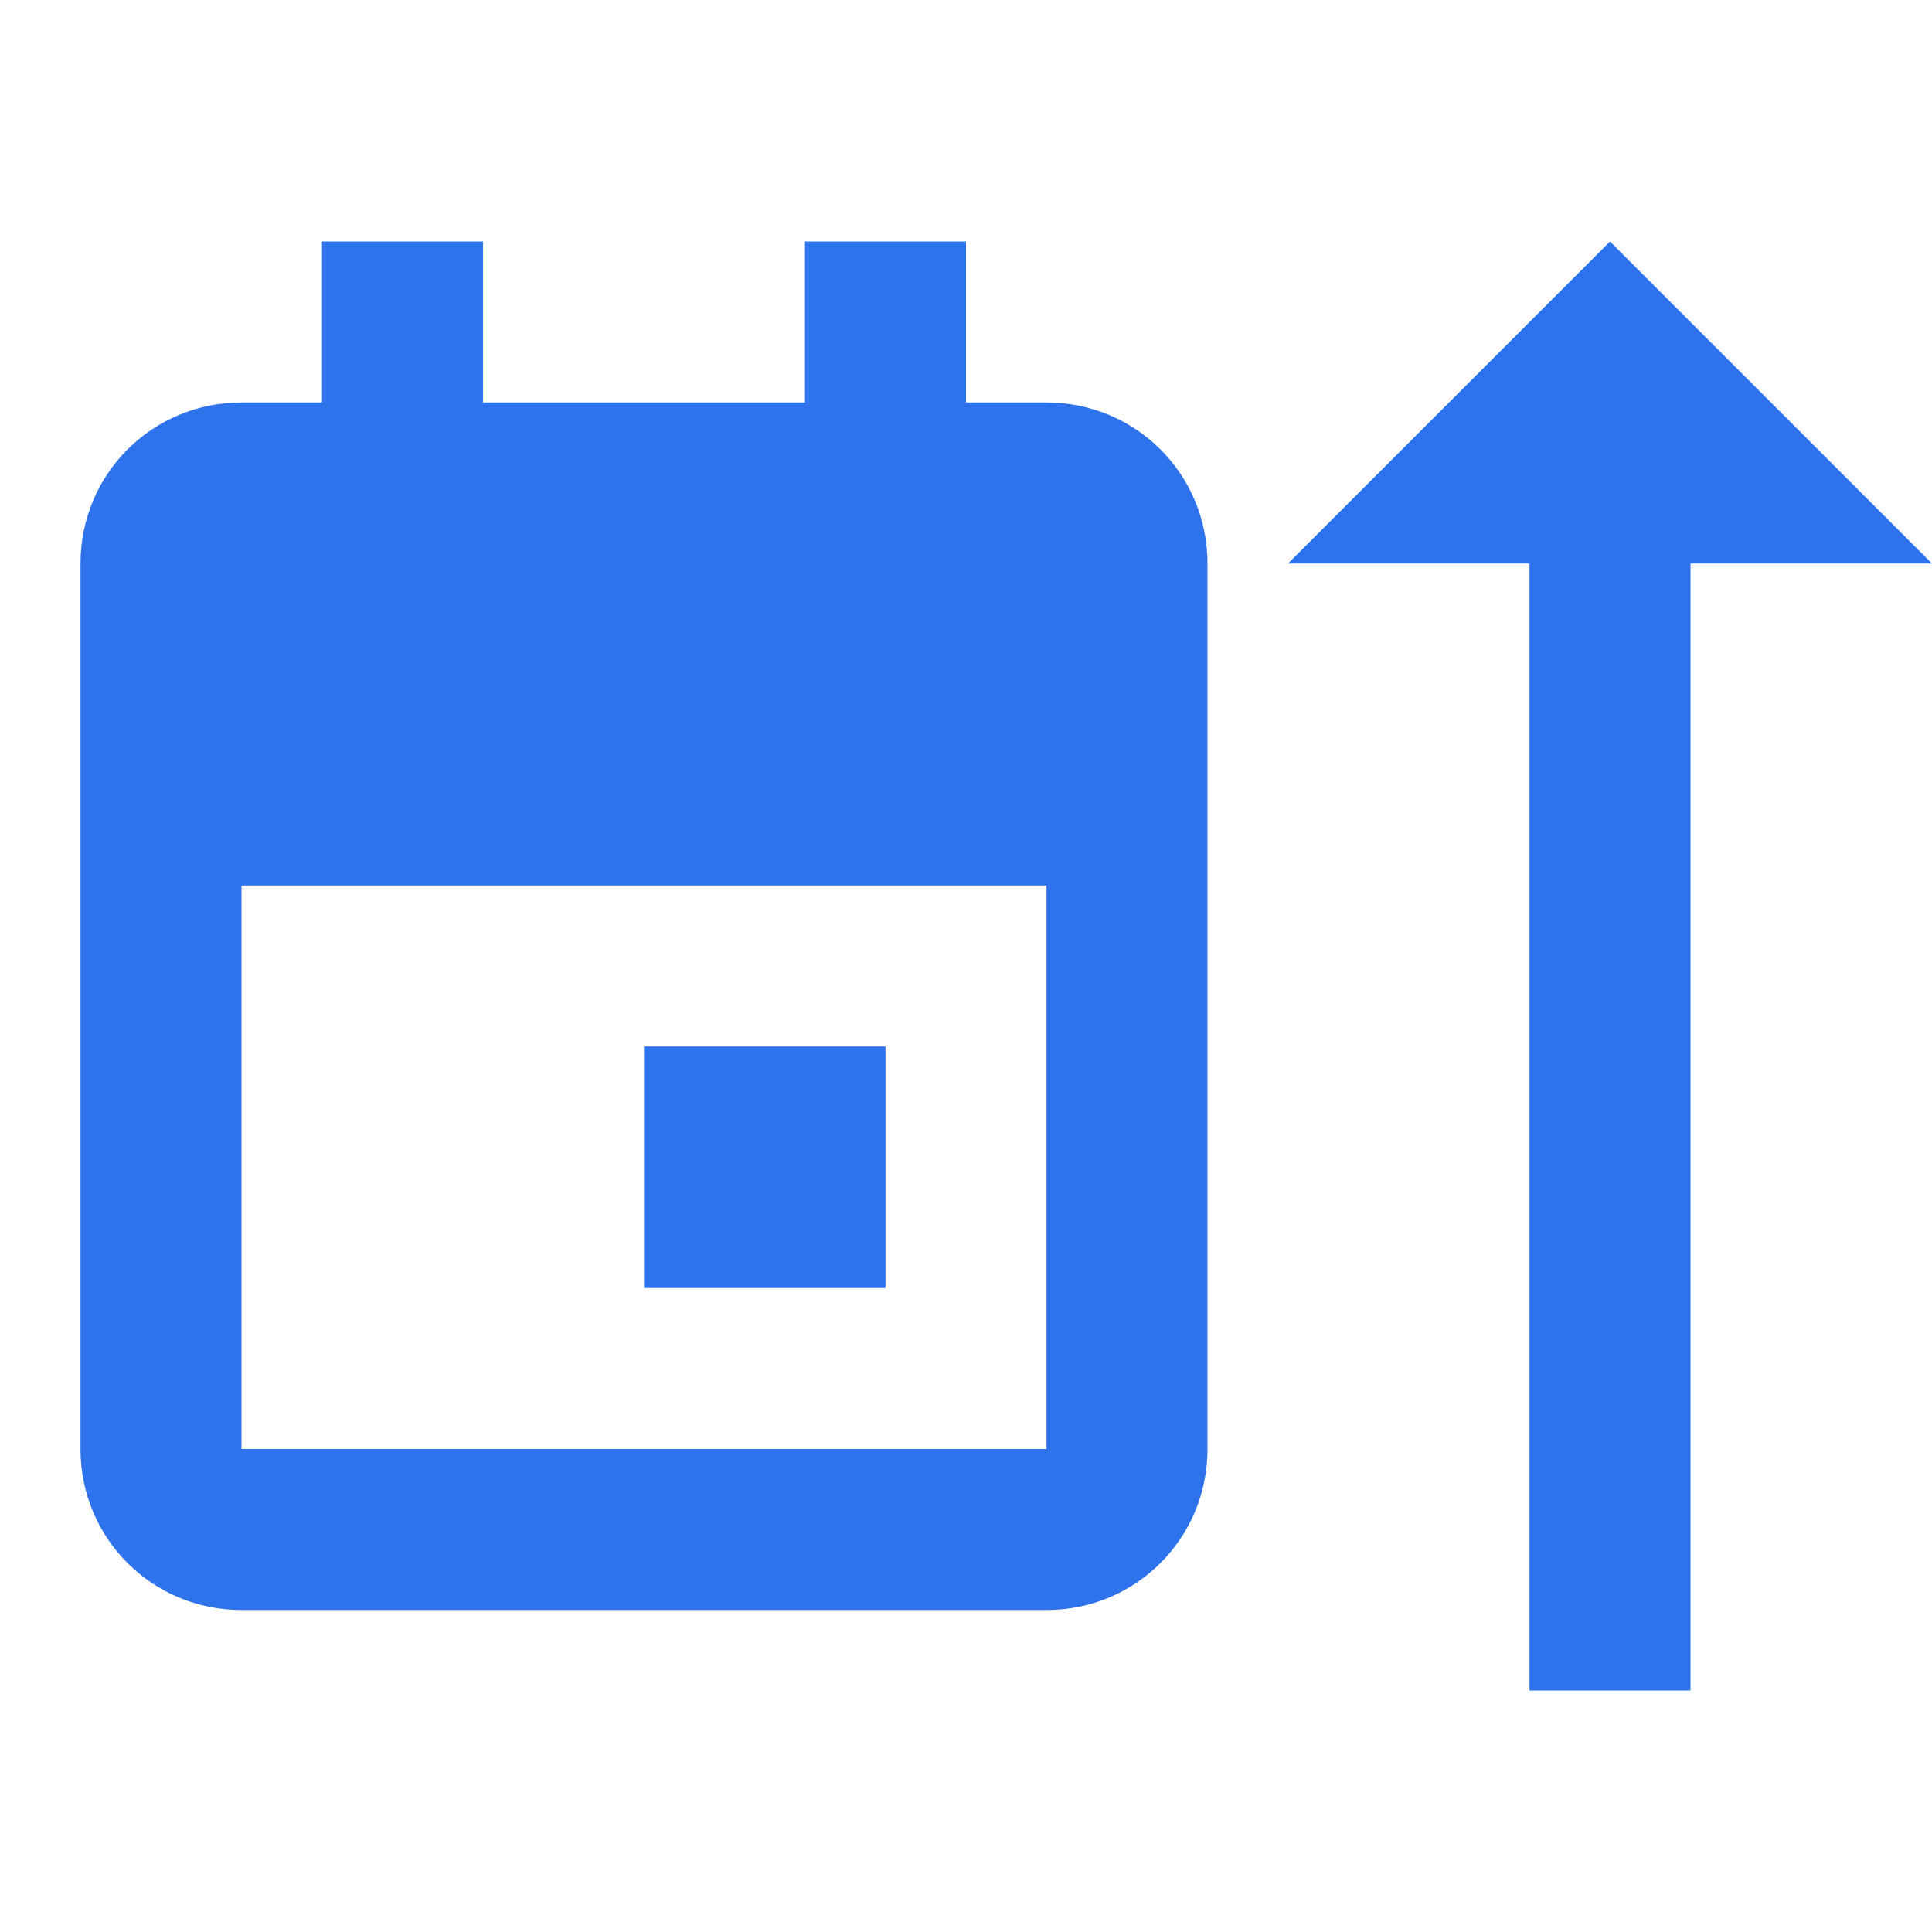
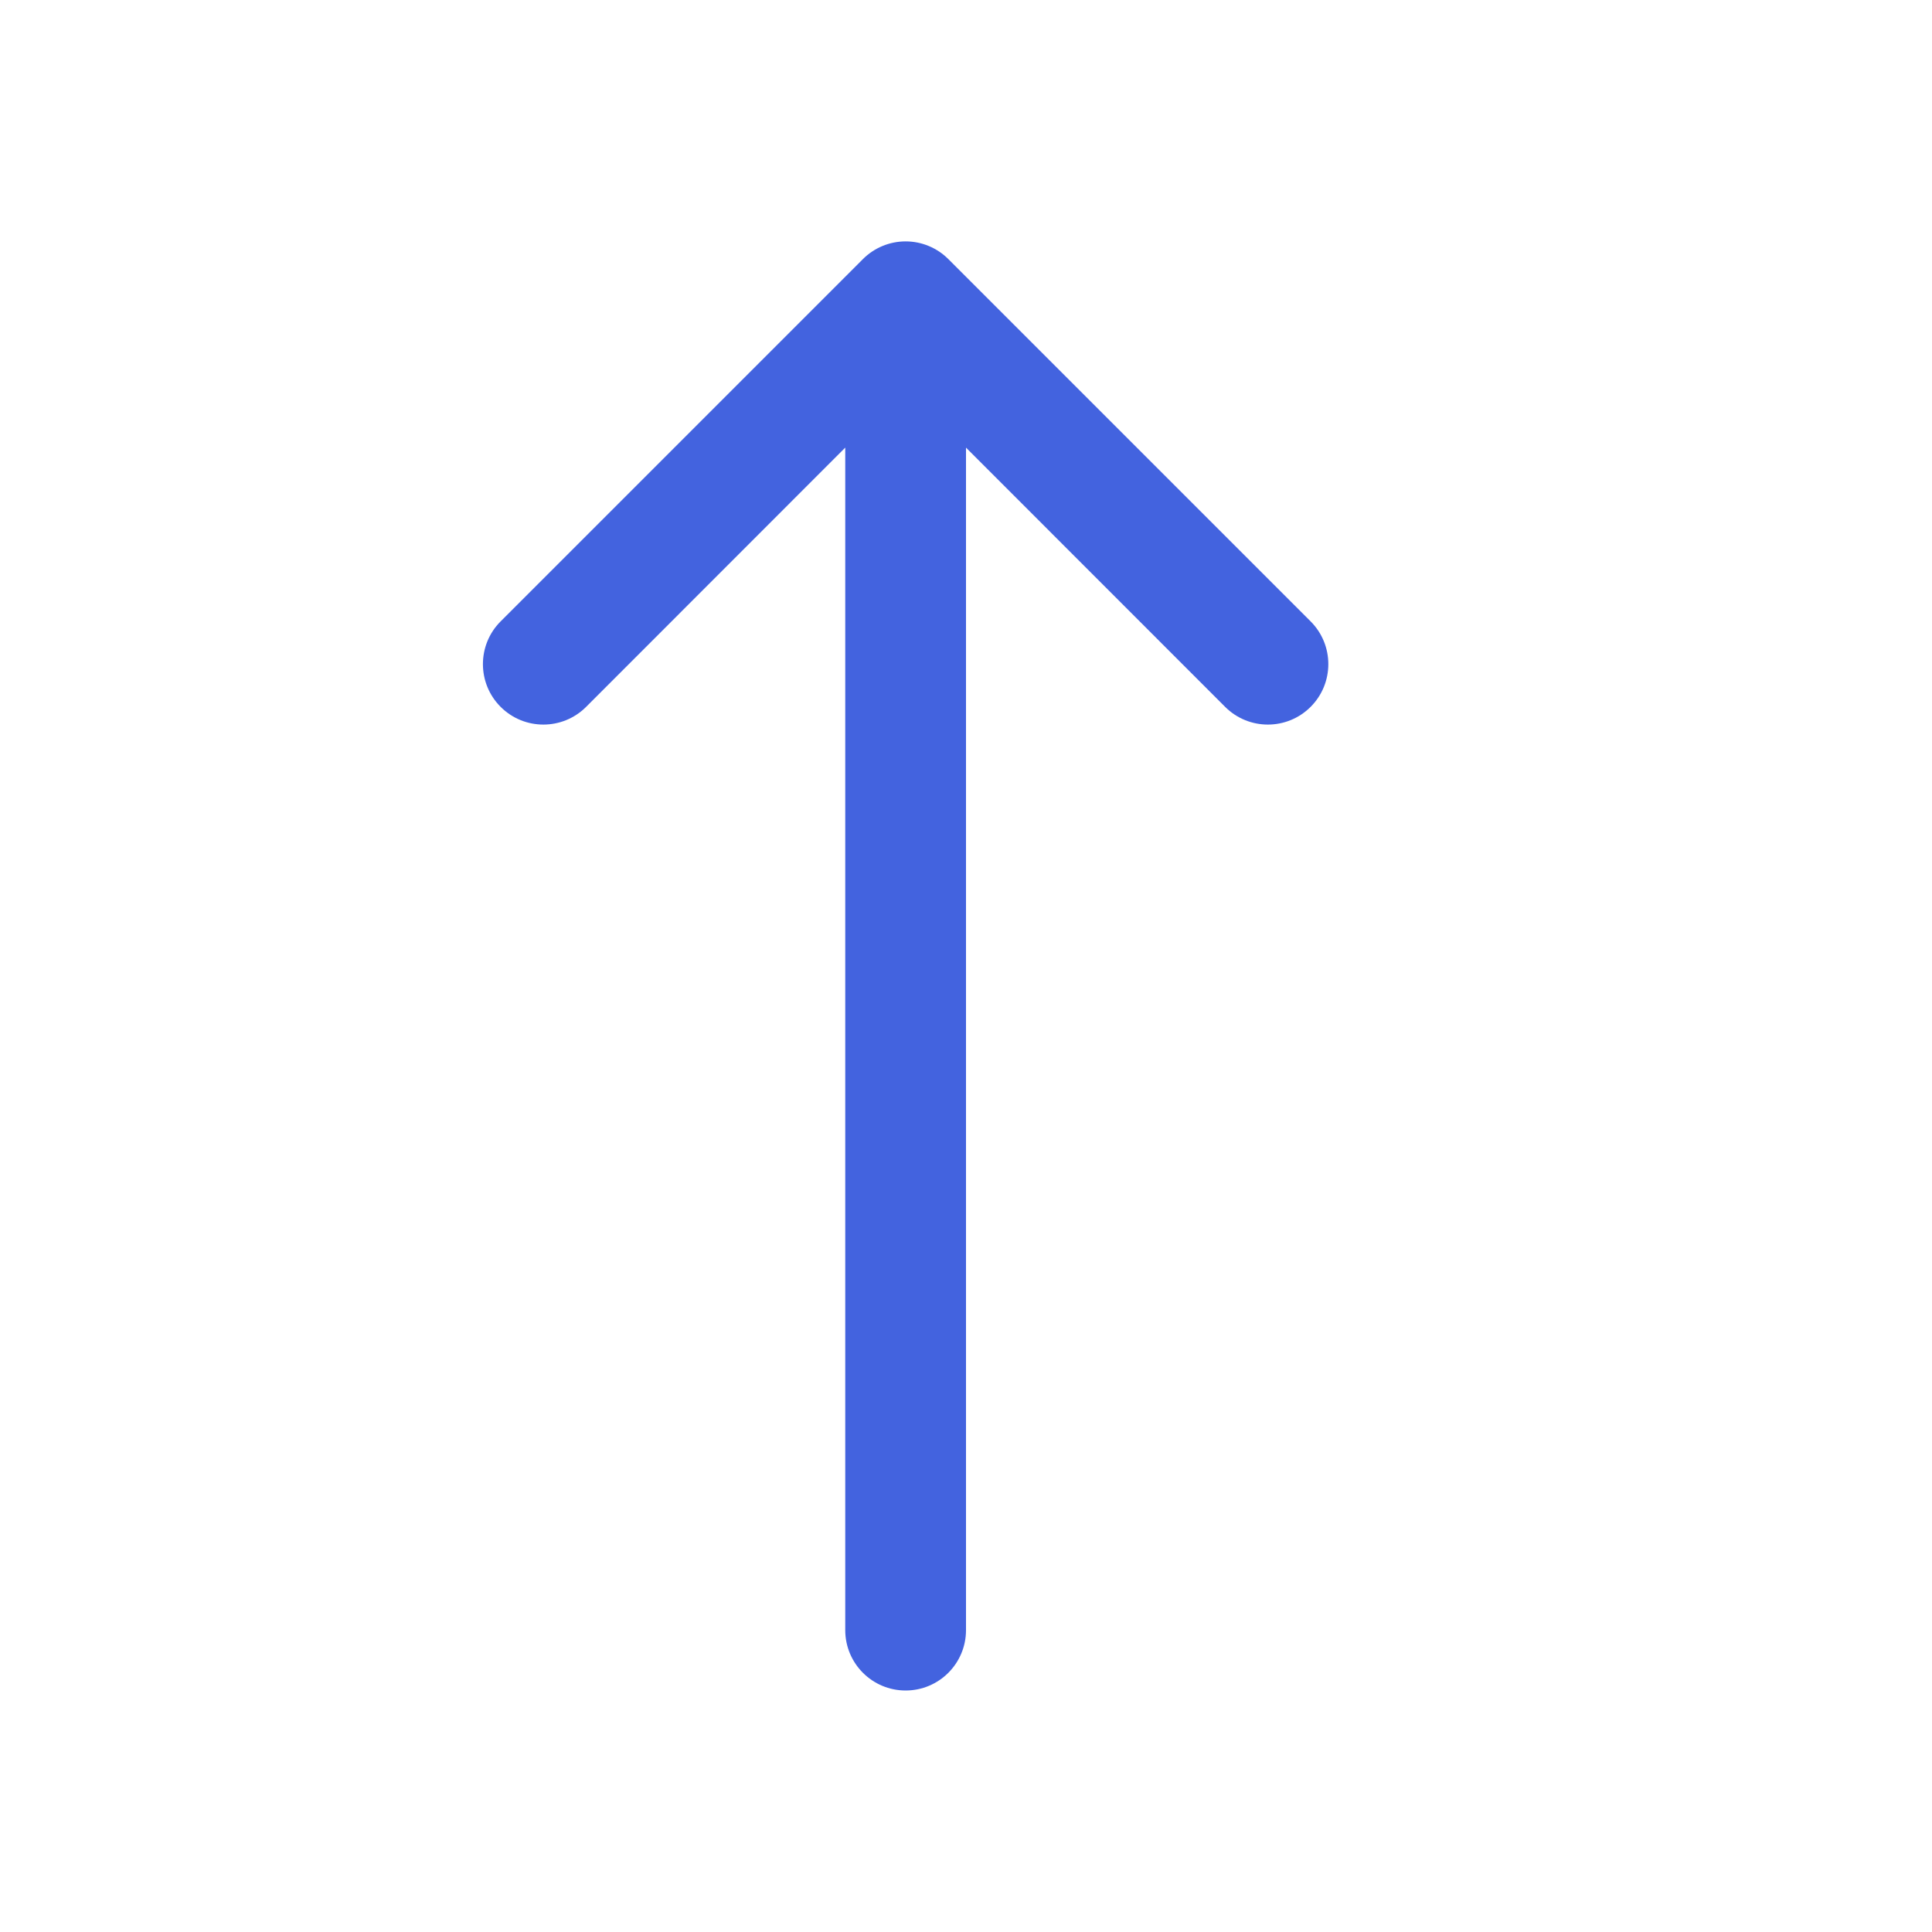
- <svg xmlns="http://www.w3.org/2000/svg" width="24" height="24" viewBox="0 0 24 24">
-   <path fill="#2e72ec" d="M19 7h-3l4-4l4 4h-3v14h-2zM8 16h3v-3H8zm5-11h-1V3h-2v2H6V3H4v2H3c-1.11 0-2 .89-2 2v11c0 1.11.89 2 2 2h10c1.11 0 2-.89 2-2V7c0-1.11-.89-2-2-2M3 18v-7h10v7z" />
+ <svg xmlns="http://www.w3.org/2000/svg" width="16" height="16" viewBox="0 0 16 16">
+   <path fill="#4363df" d="M7.146 2.146a.5.5 0 0 1 .708 0l3 3a.5.5 0 0 1-.708.708L8 3.707V13.5a.5.5 0 0 1-1 0V3.707L4.854 5.854a.5.5 0 1 1-.708-.708z" />
</svg>
